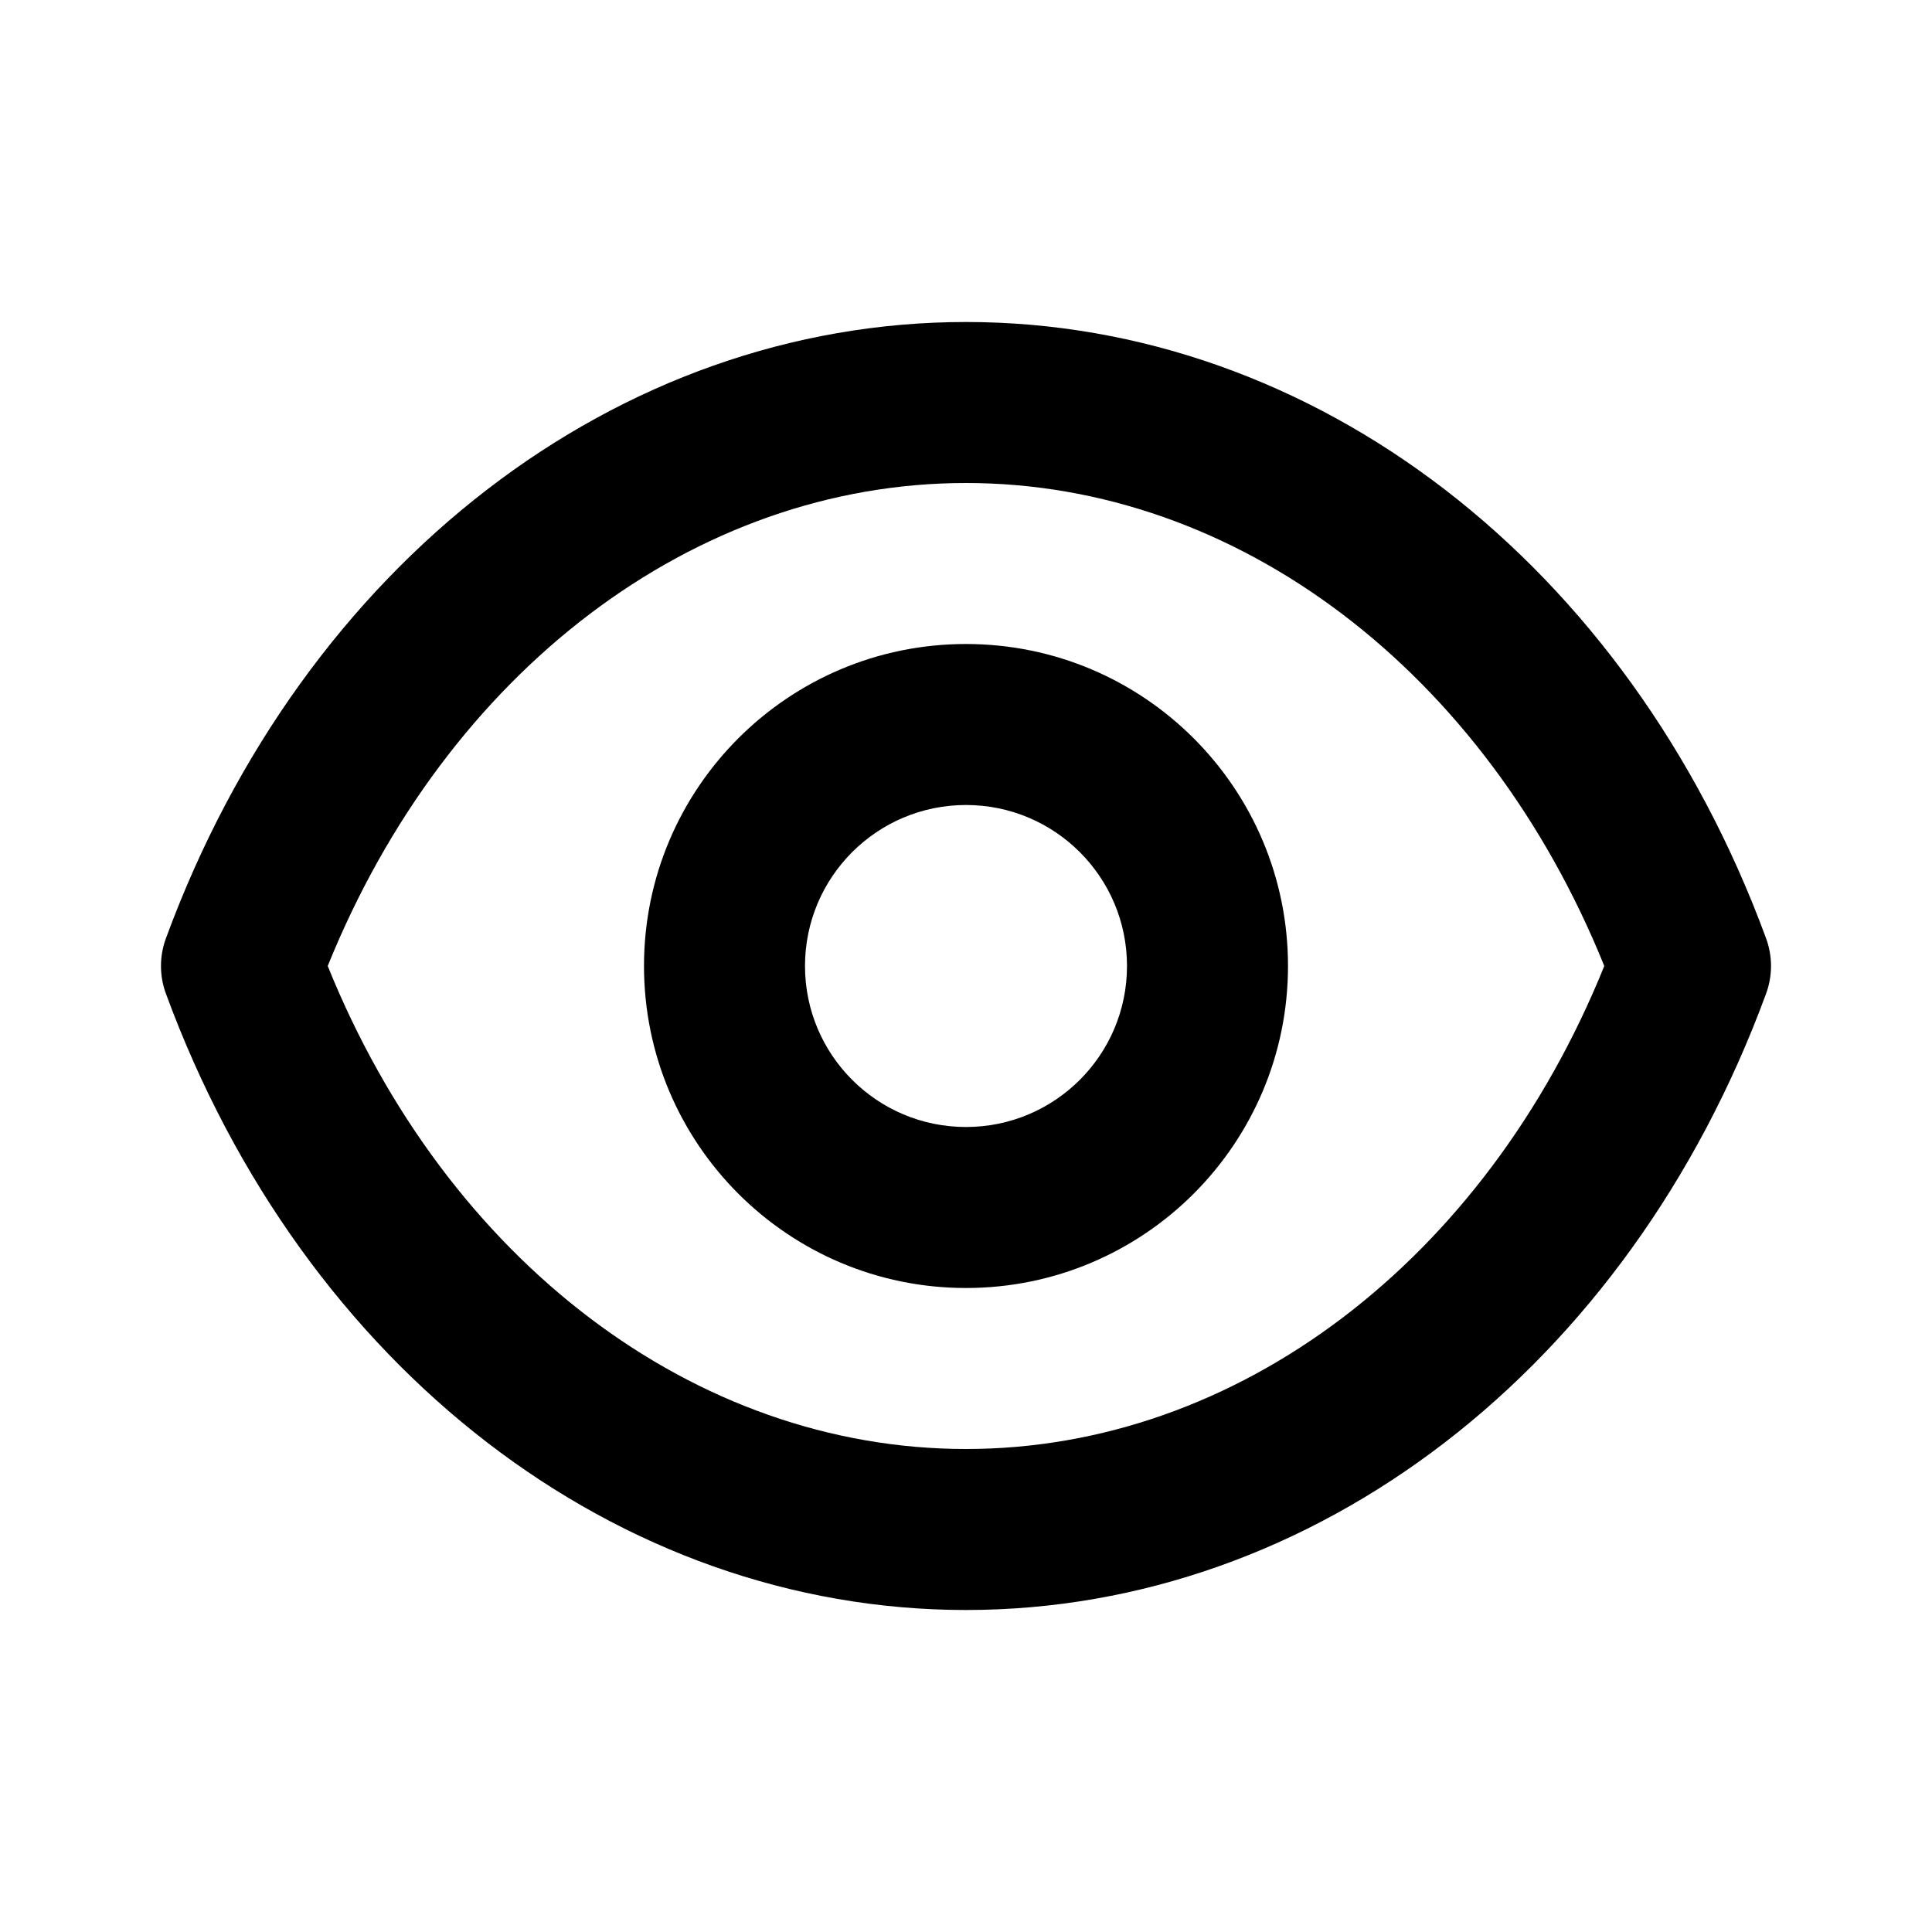
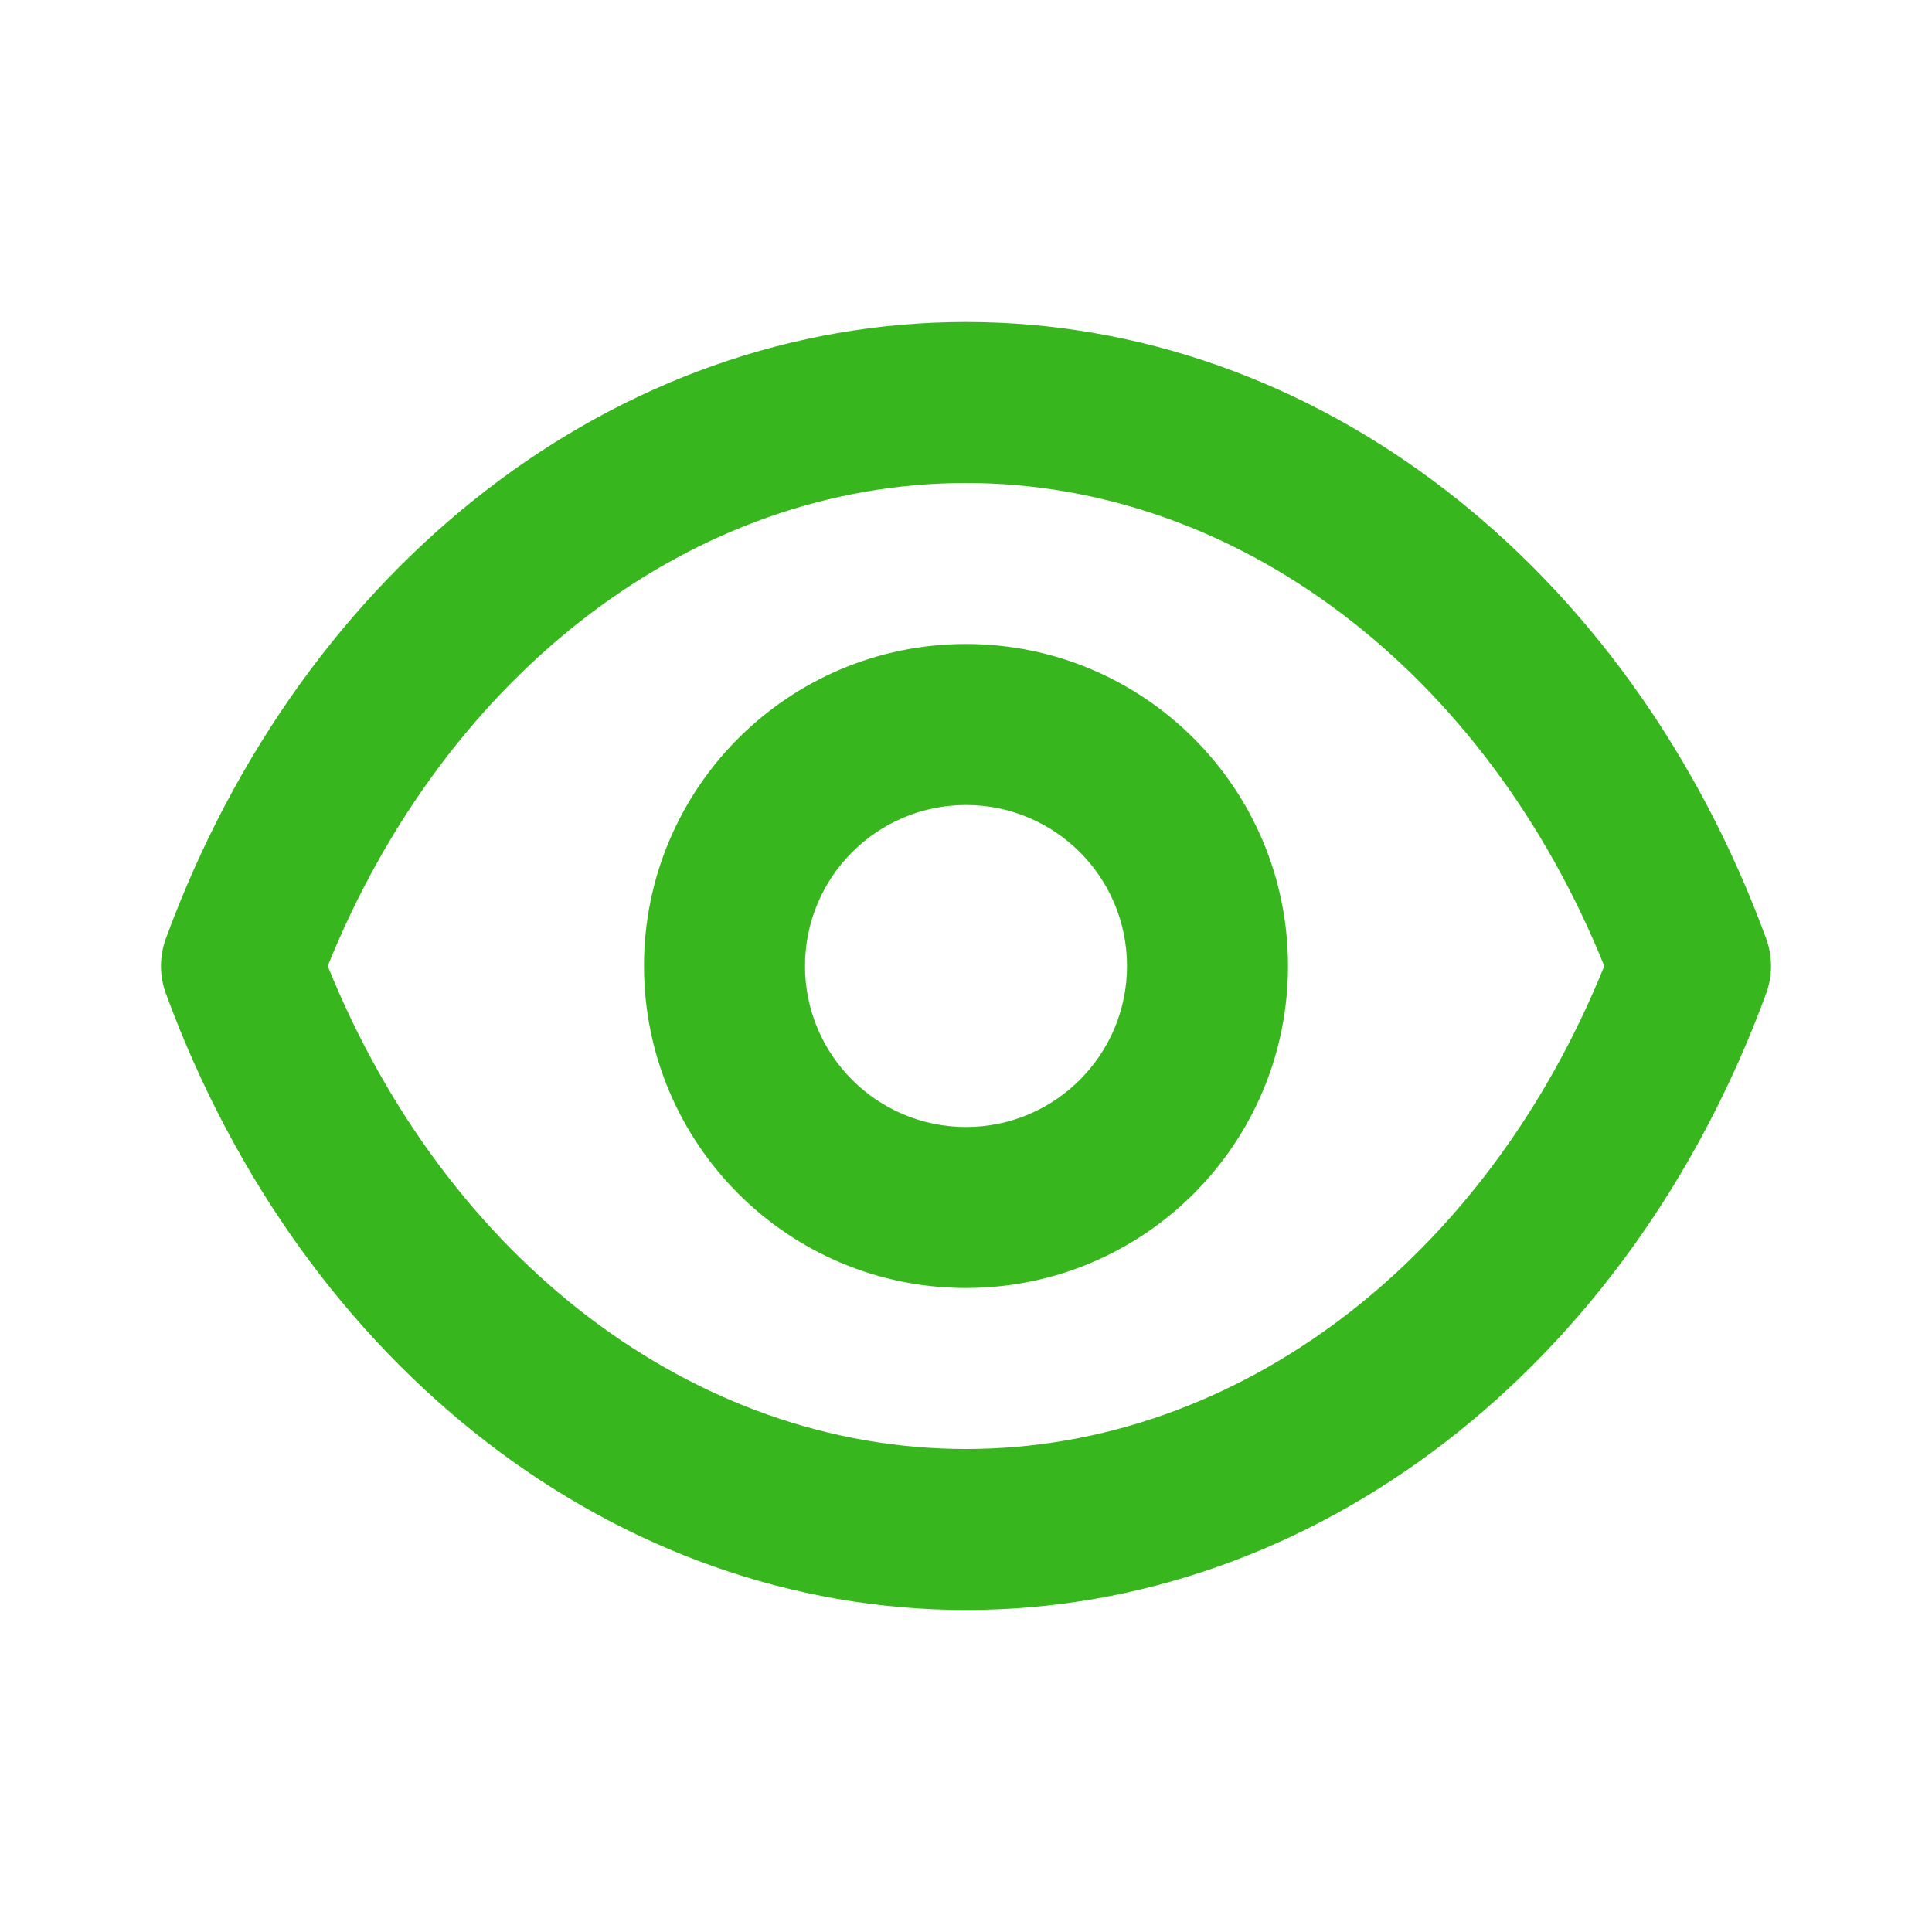
- <svg xmlns="http://www.w3.org/2000/svg" fill="#000000" width="800px" height="800px" viewBox="0 0 24 24">
+ <svg xmlns="http://www.w3.org/2000/svg" fill="#37b71d" width="800px" height="800px" viewBox="0 0 24 24">
  <path d="M2.062,12.346C3.773,17,7.675,20,12,20s8.227-3,9.938-7.654a.993.993,0,0,0,0-.692C20.227,7,16.325,4,12,4S3.773,7,2.062,11.654A.993.993,0,0,0,2.062,12.346ZM12,6c3.373,0,6.451,2.343,7.929,6-1.478,3.657-4.556,6-7.929,6s-6.451-2.343-7.929-6C5.549,8.343,8.627,6,12,6Zm0,10a4,4,0,1,0-4-4A4,4,0,0,0,12,16Zm0-6a2,2,0,1,1-2,2A2,2,0,0,1,12,10Z" />
</svg>
